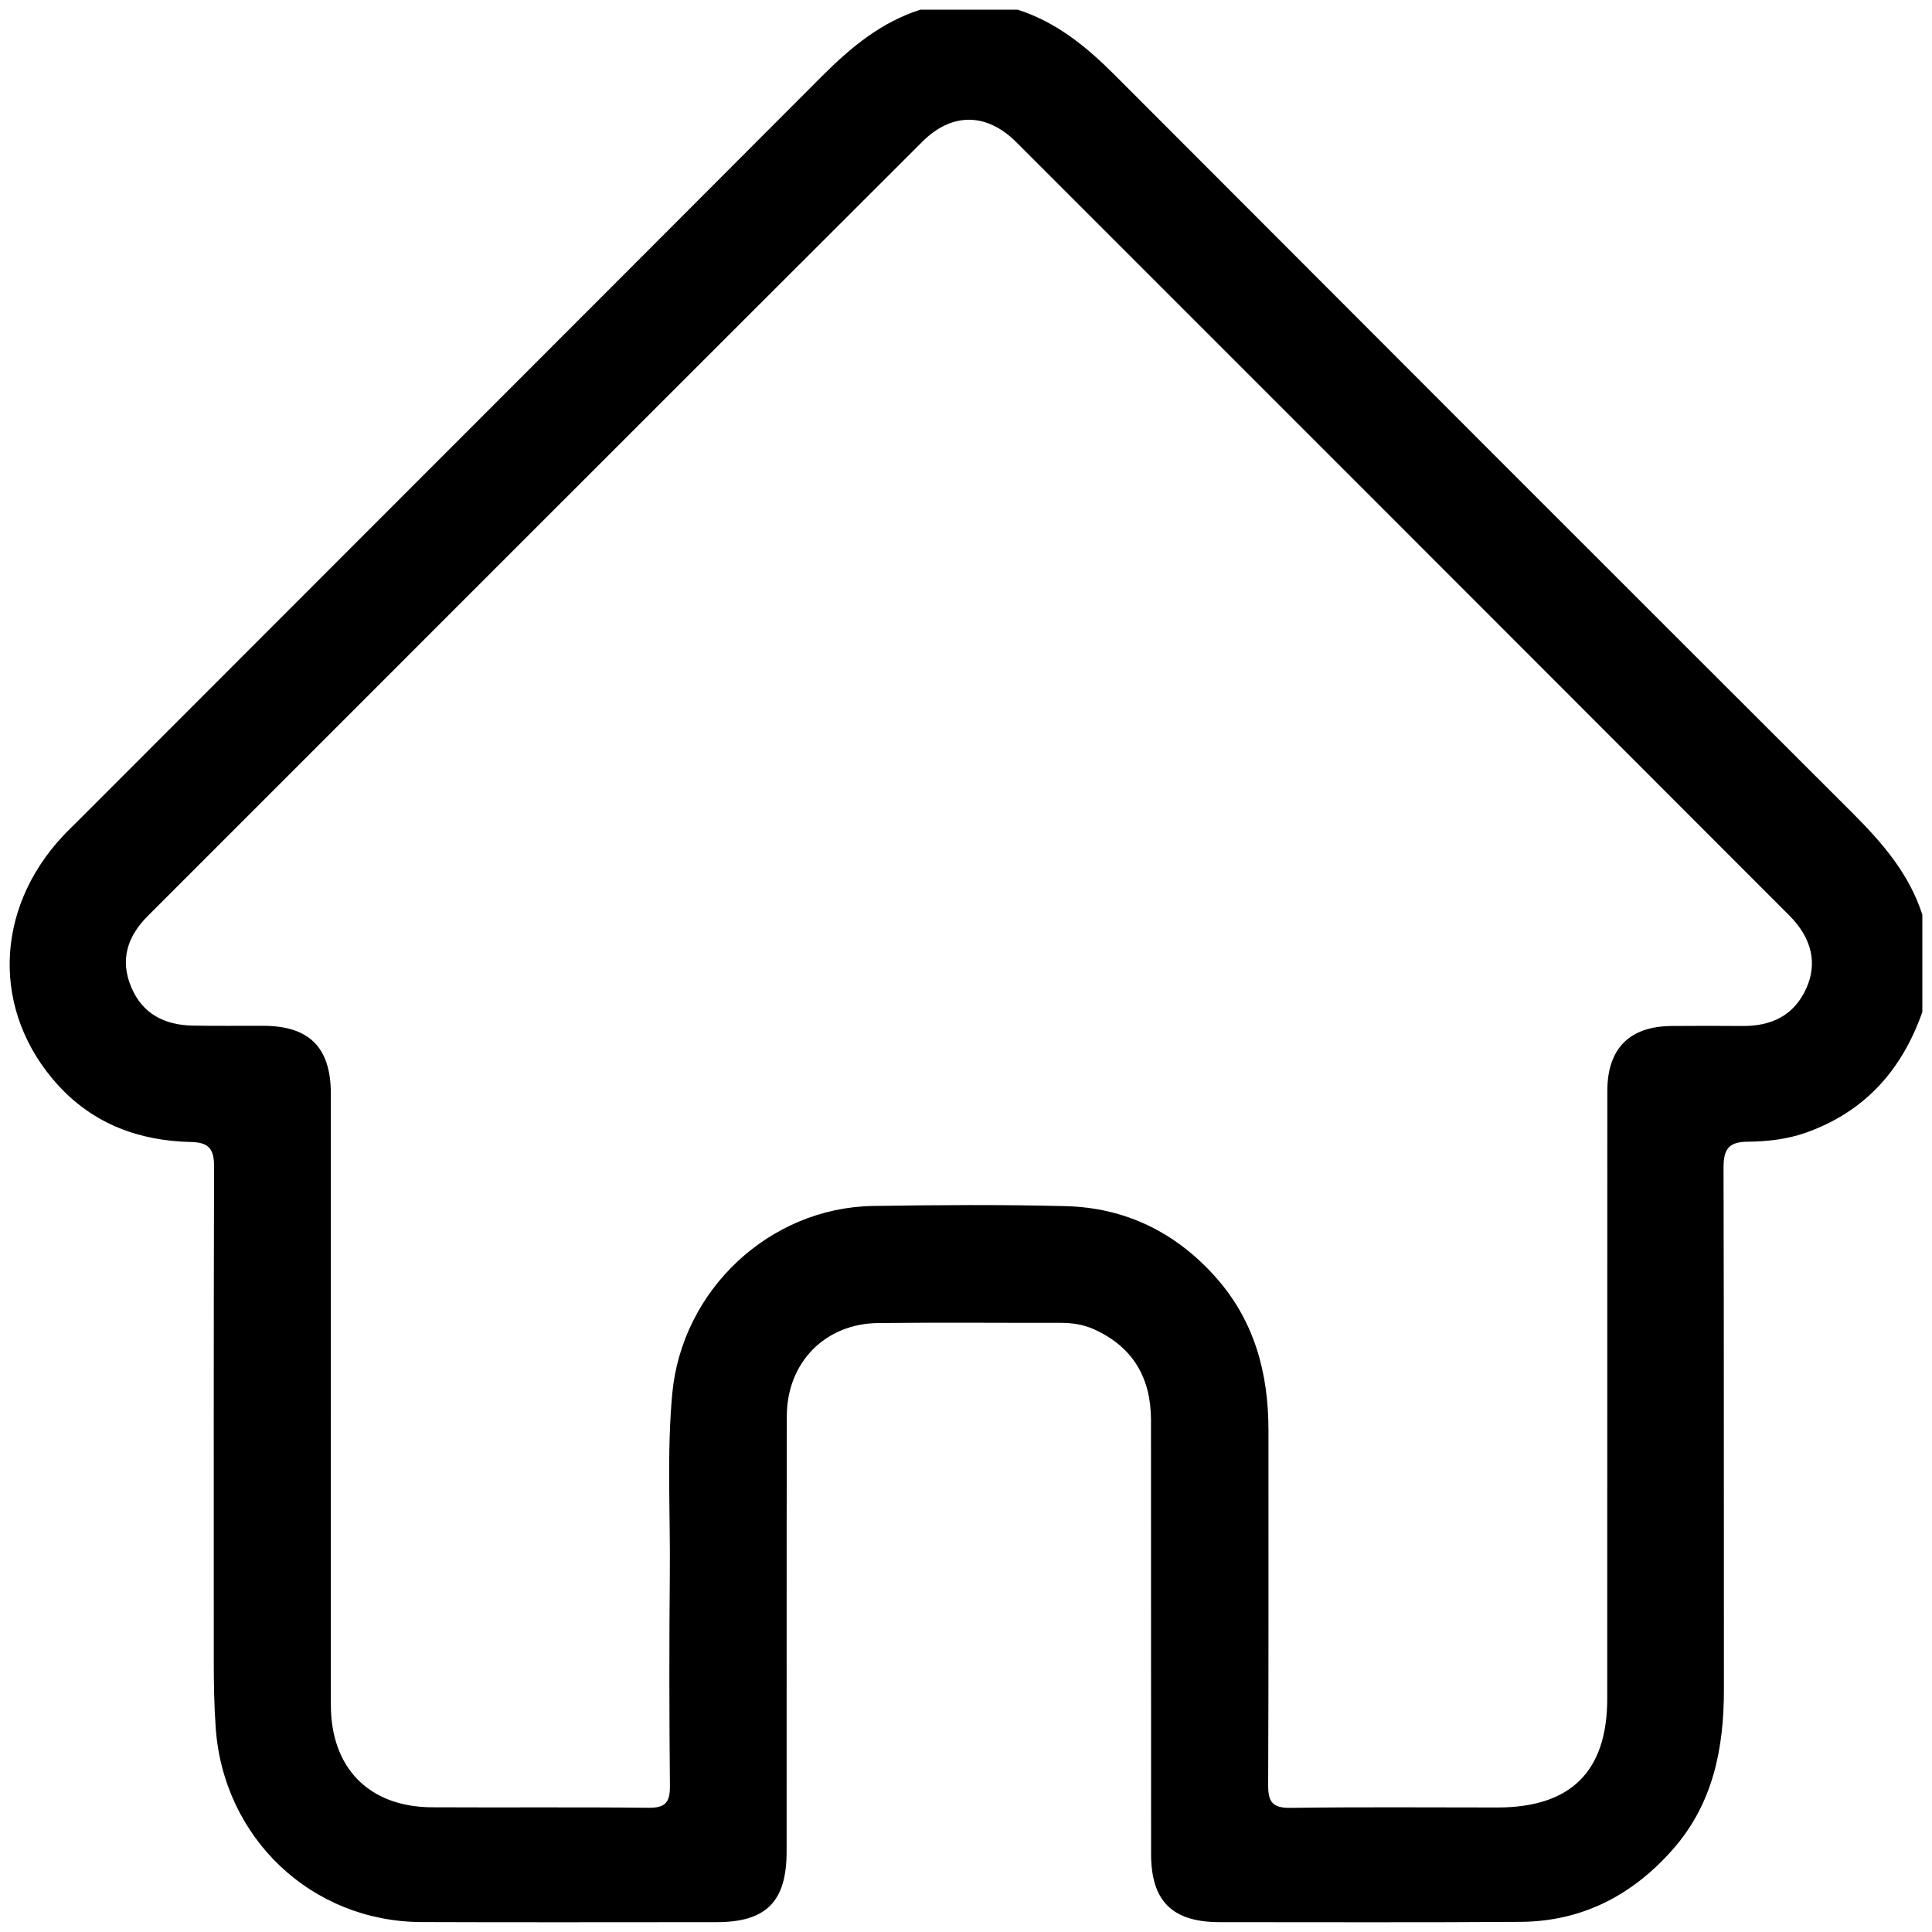
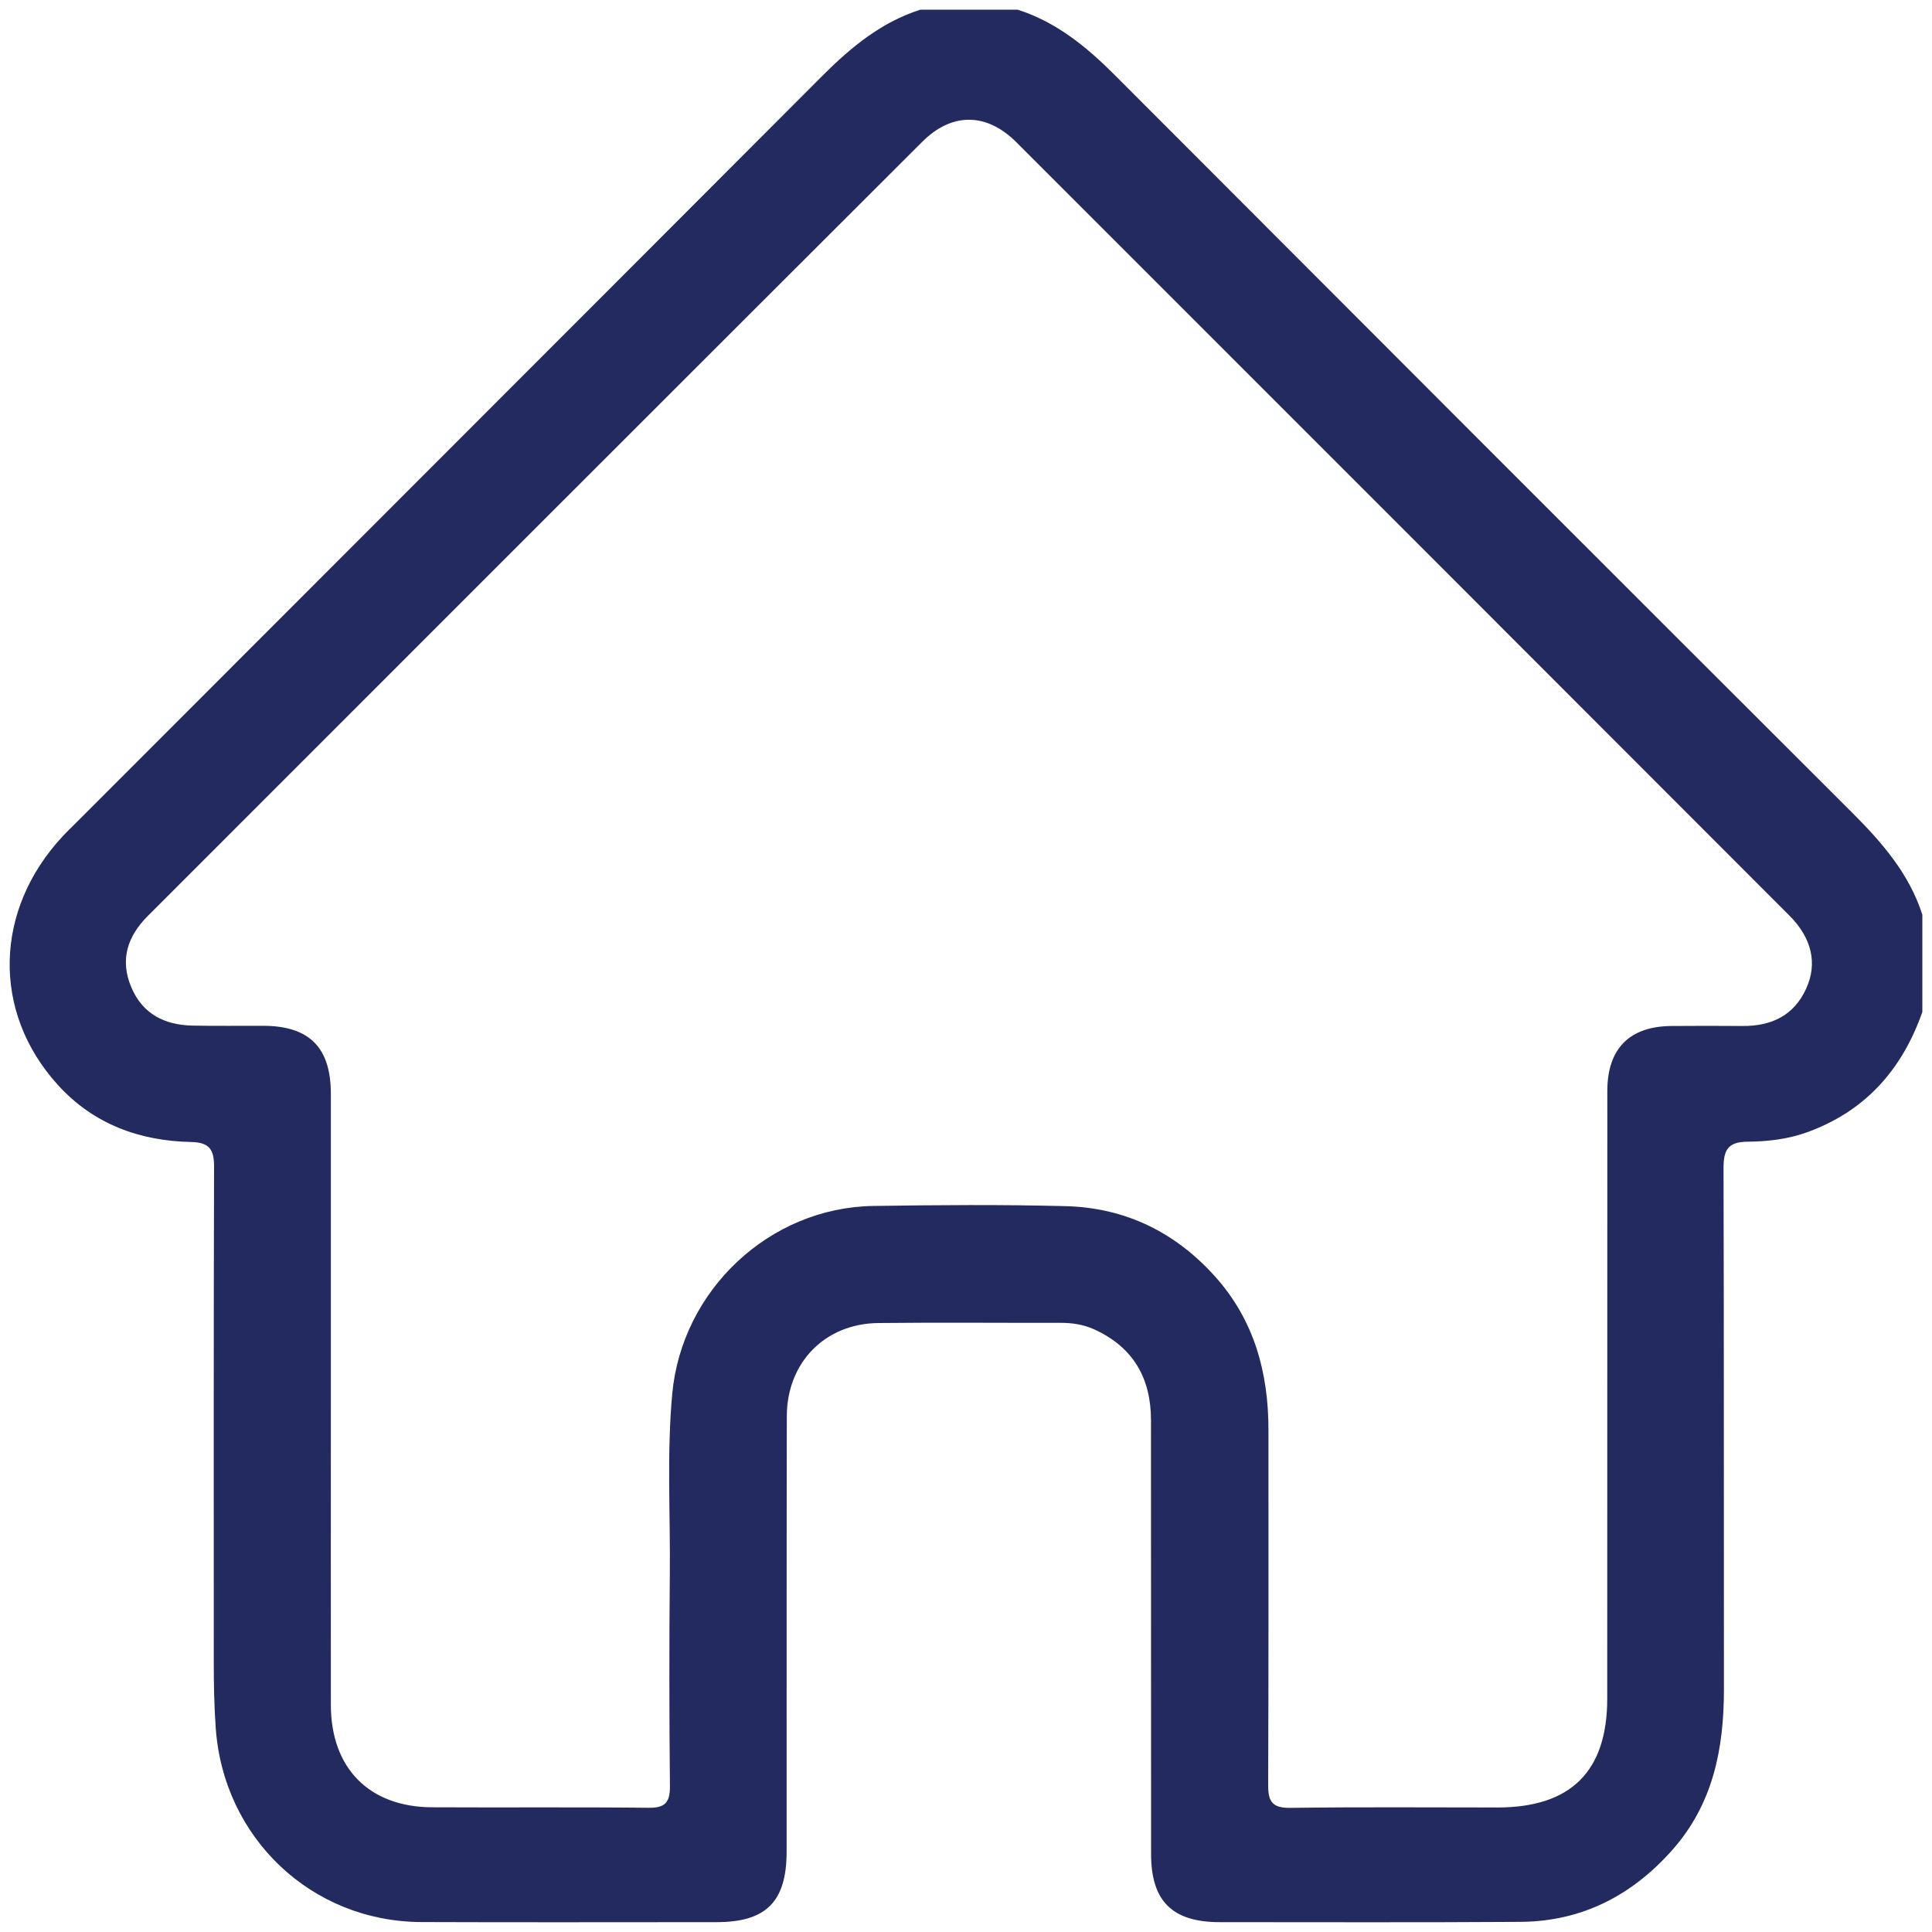
<svg xmlns="http://www.w3.org/2000/svg" x="0px" y="0px" viewBox="0 0 200 200" style="enable-background:new 0 0 200 200;">
  <g>
-     <path d="M199,104.76c-2.11,6-5.94,10.32-12.04,12.49c-1.98,0.7-4.04,0.92-6.09,0.94c-2.01,0.02-2.45,0.88-2.45,2.72   c0.05,18,0.02,36,0.04,54c0,6.09-1.12,11.81-5.3,16.55c-4.18,4.74-9.37,7.44-15.74,7.49c-10.38,0.07-20.77,0.03-31.15,0.03   c-4.91,0-7.11-2.17-7.11-7.05c-0.01-14.97,0-29.94-0.01-44.91c0-4.34-1.83-7.56-5.87-9.4c-1.14-0.52-2.34-0.69-3.58-0.68   c-6.26,0.01-12.51-0.05-18.77,0.02c-5.51,0.05-9.46,4.07-9.48,9.62c-0.03,15.03-0.01,30.07-0.02,45.1c0,5.18-2.12,7.3-7.25,7.3   c-10.19,0-20.38,0.03-30.57-0.01c-11.39-0.05-20.49-8.72-21.28-20.12c-0.16-2.26-0.2-4.51-0.2-6.76c0-17.1-0.02-34.2,0.03-51.29   c0.01-1.77-0.46-2.54-2.36-2.58c-5.37-0.11-10.14-1.86-13.82-5.92c-6.84-7.54-6.6-18.1,0.51-25.73c0.48-0.52,1-1.01,1.5-1.51   C33.7,59.32,59.44,33.6,85.13,7.85C88.09,4.89,91.23,2.29,95.28,1c3.35,0,6.71,0,10.06,0c3.98,1.27,7.09,3.8,10,6.71   c25.45,25.5,50.91,50.98,76.41,76.43c3.09,3.09,5.89,6.31,7.25,10.55C199,98.05,199,101.41,199,104.76z M34.25,144.95   c0,10.52-0.01,21.03,0,31.55c0.01,6.53,3.95,10.55,10.45,10.59c7.48,0.04,14.96-0.03,22.44,0.05c1.72,0.02,2.22-0.55,2.21-2.23   c-0.07-7.35-0.08-14.71-0.01-22.06c0.06-6.19-0.32-12.38,0.25-18.56c0.99-10.74,10.06-19.28,20.8-19.45   c6.64-0.1,13.29-0.15,19.93,0.02c6.16,0.16,11.33,2.68,15.47,7.29c4.05,4.52,5.52,9.94,5.52,15.88c0,12.26,0.02,24.52-0.03,36.77   c-0.01,1.72,0.45,2.37,2.29,2.35c7.16-0.1,14.32-0.04,21.47-0.04c7.58-0.01,11.34-3.74,11.34-11.27c0-20.97,0-41.93,0.01-62.9   c0-4.4,2.3-6.7,6.66-6.73c2.45-0.02,4.9-0.02,7.35,0c2.96,0.02,5.3-1.07,6.57-3.86c1.2-2.61,0.59-5.24-1.73-7.57   c-26.67-26.69-53.34-53.38-80.03-80.06c-3.08-3.08-6.68-3.1-9.73-0.05C68.73,41.37,42.02,68.1,15.29,94.83   c-2.11,2.11-2.9,4.55-1.69,7.39c1.17,2.76,3.46,3.89,6.33,3.95c2.45,0.05,4.9,0.01,7.35,0.02c4.74,0.02,6.96,2.24,6.97,7.02   C34.25,123.79,34.25,134.37,34.25,144.95z" />
+     <path fill="#232A60" d="M199,104.76c-2.11,6-5.94,10.32-12.04,12.49c-1.98,0.7-4.04,0.92-6.09,0.94c-2.01,0.02-2.45,0.88-2.45,2.72   c0.05,18,0.02,36,0.04,54c0,6.09-1.12,11.81-5.3,16.55c-4.18,4.74-9.37,7.44-15.74,7.49c-10.38,0.07-20.77,0.03-31.15,0.03   c-4.91,0-7.11-2.17-7.11-7.05c-0.01-14.97,0-29.94-0.01-44.91c0-4.34-1.83-7.56-5.87-9.4c-1.14-0.52-2.34-0.69-3.58-0.68   c-6.26,0.01-12.51-0.05-18.77,0.02c-5.51,0.05-9.46,4.07-9.48,9.62c-0.03,15.03-0.01,30.07-0.02,45.1c0,5.18-2.12,7.3-7.25,7.3   c-10.19,0-20.38,0.03-30.57-0.01c-11.39-0.05-20.49-8.72-21.28-20.12c-0.16-2.26-0.2-4.51-0.2-6.76c0-17.1-0.02-34.2,0.03-51.29   c0.01-1.77-0.46-2.54-2.36-2.58c-5.37-0.11-10.14-1.86-13.82-5.92c-6.84-7.54-6.6-18.1,0.51-25.73c0.48-0.52,1-1.01,1.5-1.51   C33.7,59.32,59.44,33.6,85.13,7.85C88.09,4.89,91.23,2.29,95.28,1c3.35,0,6.71,0,10.06,0c3.98,1.27,7.09,3.8,10,6.71   c25.45,25.5,50.91,50.98,76.41,76.43c3.09,3.09,5.89,6.31,7.25,10.55C199,98.05,199,101.41,199,104.76z M34.25,144.95   c0,10.52-0.01,21.03,0,31.55c0.01,6.53,3.95,10.55,10.45,10.59c7.48,0.04,14.96-0.03,22.44,0.05c1.72,0.02,2.22-0.55,2.21-2.23   c-0.07-7.35-0.08-14.71-0.01-22.06c0.06-6.19-0.32-12.38,0.25-18.56c0.99-10.74,10.06-19.28,20.8-19.45   c6.64-0.1,13.29-0.15,19.93,0.02c6.16,0.16,11.33,2.68,15.47,7.29c4.05,4.52,5.52,9.94,5.52,15.88c0,12.26,0.02,24.52-0.03,36.77   c-0.01,1.72,0.45,2.37,2.29,2.35c7.16-0.1,14.32-0.04,21.47-0.04c7.58-0.01,11.34-3.74,11.34-11.27c0-20.97,0-41.93,0.01-62.9   c0-4.4,2.3-6.7,6.66-6.73c2.45-0.02,4.9-0.02,7.35,0c2.96,0.02,5.3-1.07,6.57-3.86c1.2-2.61,0.59-5.24-1.73-7.57   c-26.67-26.69-53.34-53.38-80.03-80.06c-3.08-3.08-6.68-3.1-9.73-0.05C68.73,41.37,42.02,68.1,15.29,94.83   c-2.11,2.11-2.9,4.55-1.69,7.39c1.17,2.76,3.46,3.89,6.33,3.95c2.45,0.05,4.9,0.01,7.35,0.02c4.74,0.02,6.96,2.24,6.97,7.02   C34.25,123.79,34.25,134.37,34.25,144.95z" />
  </g>
</svg>
